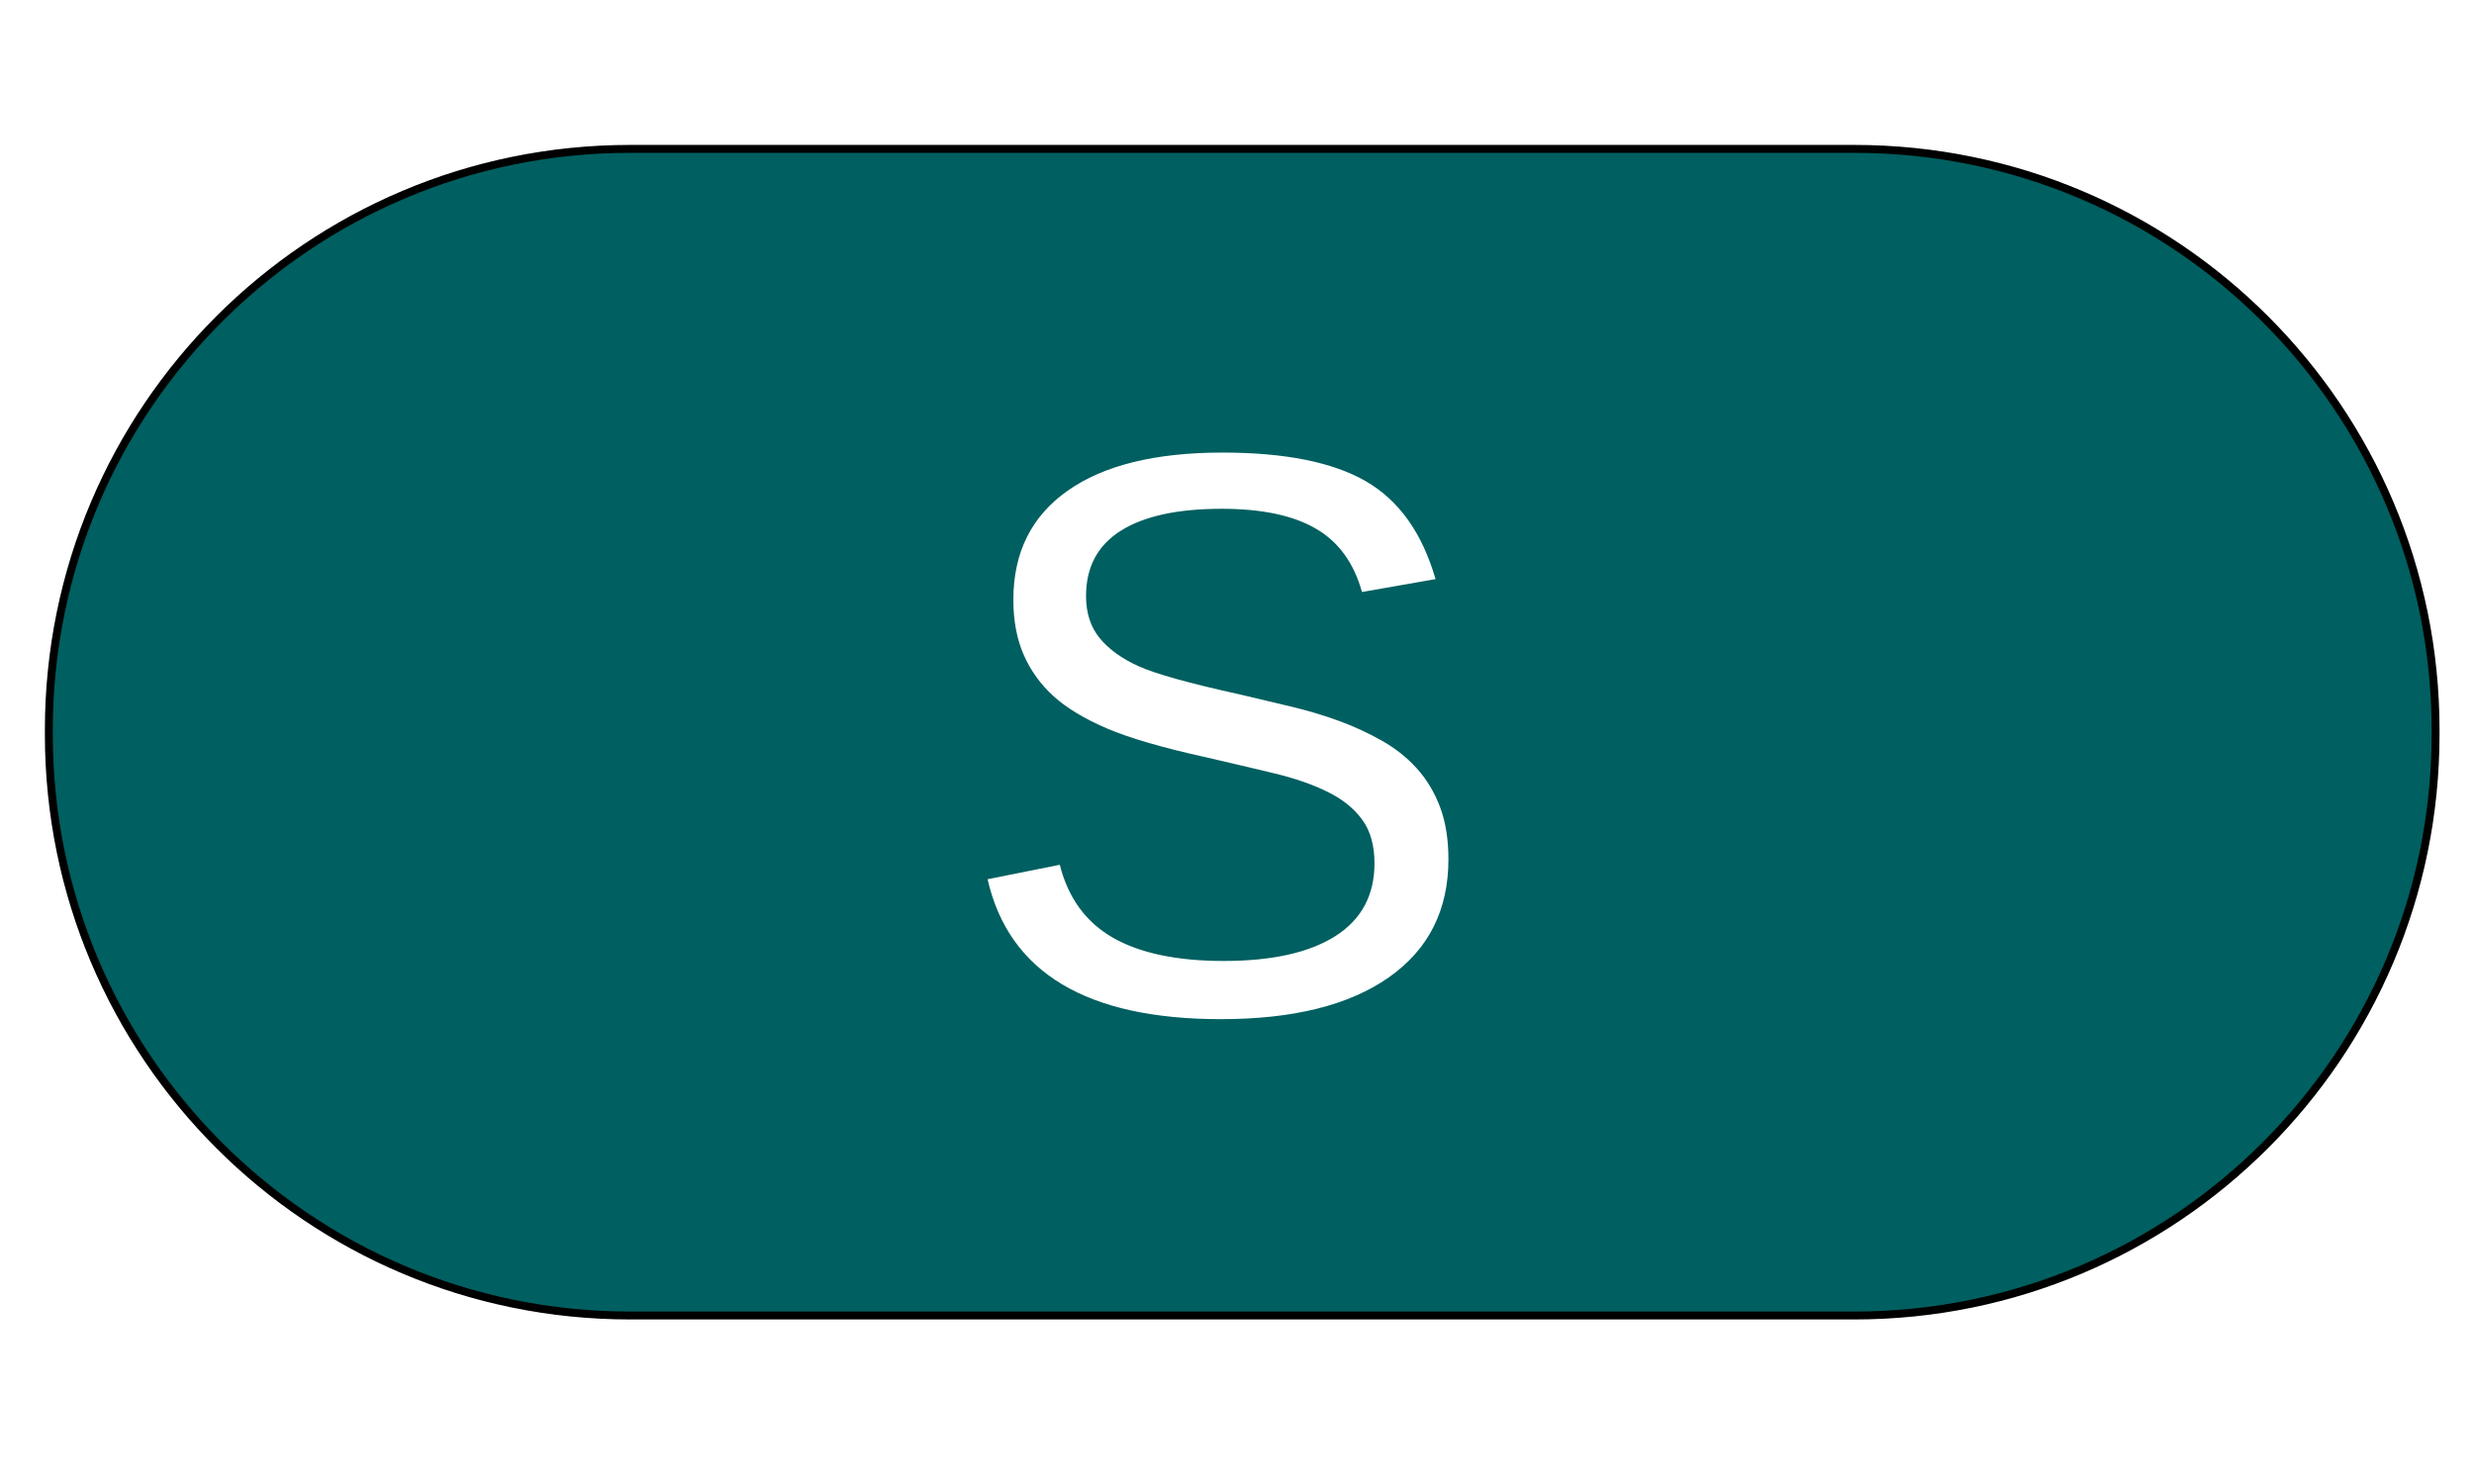
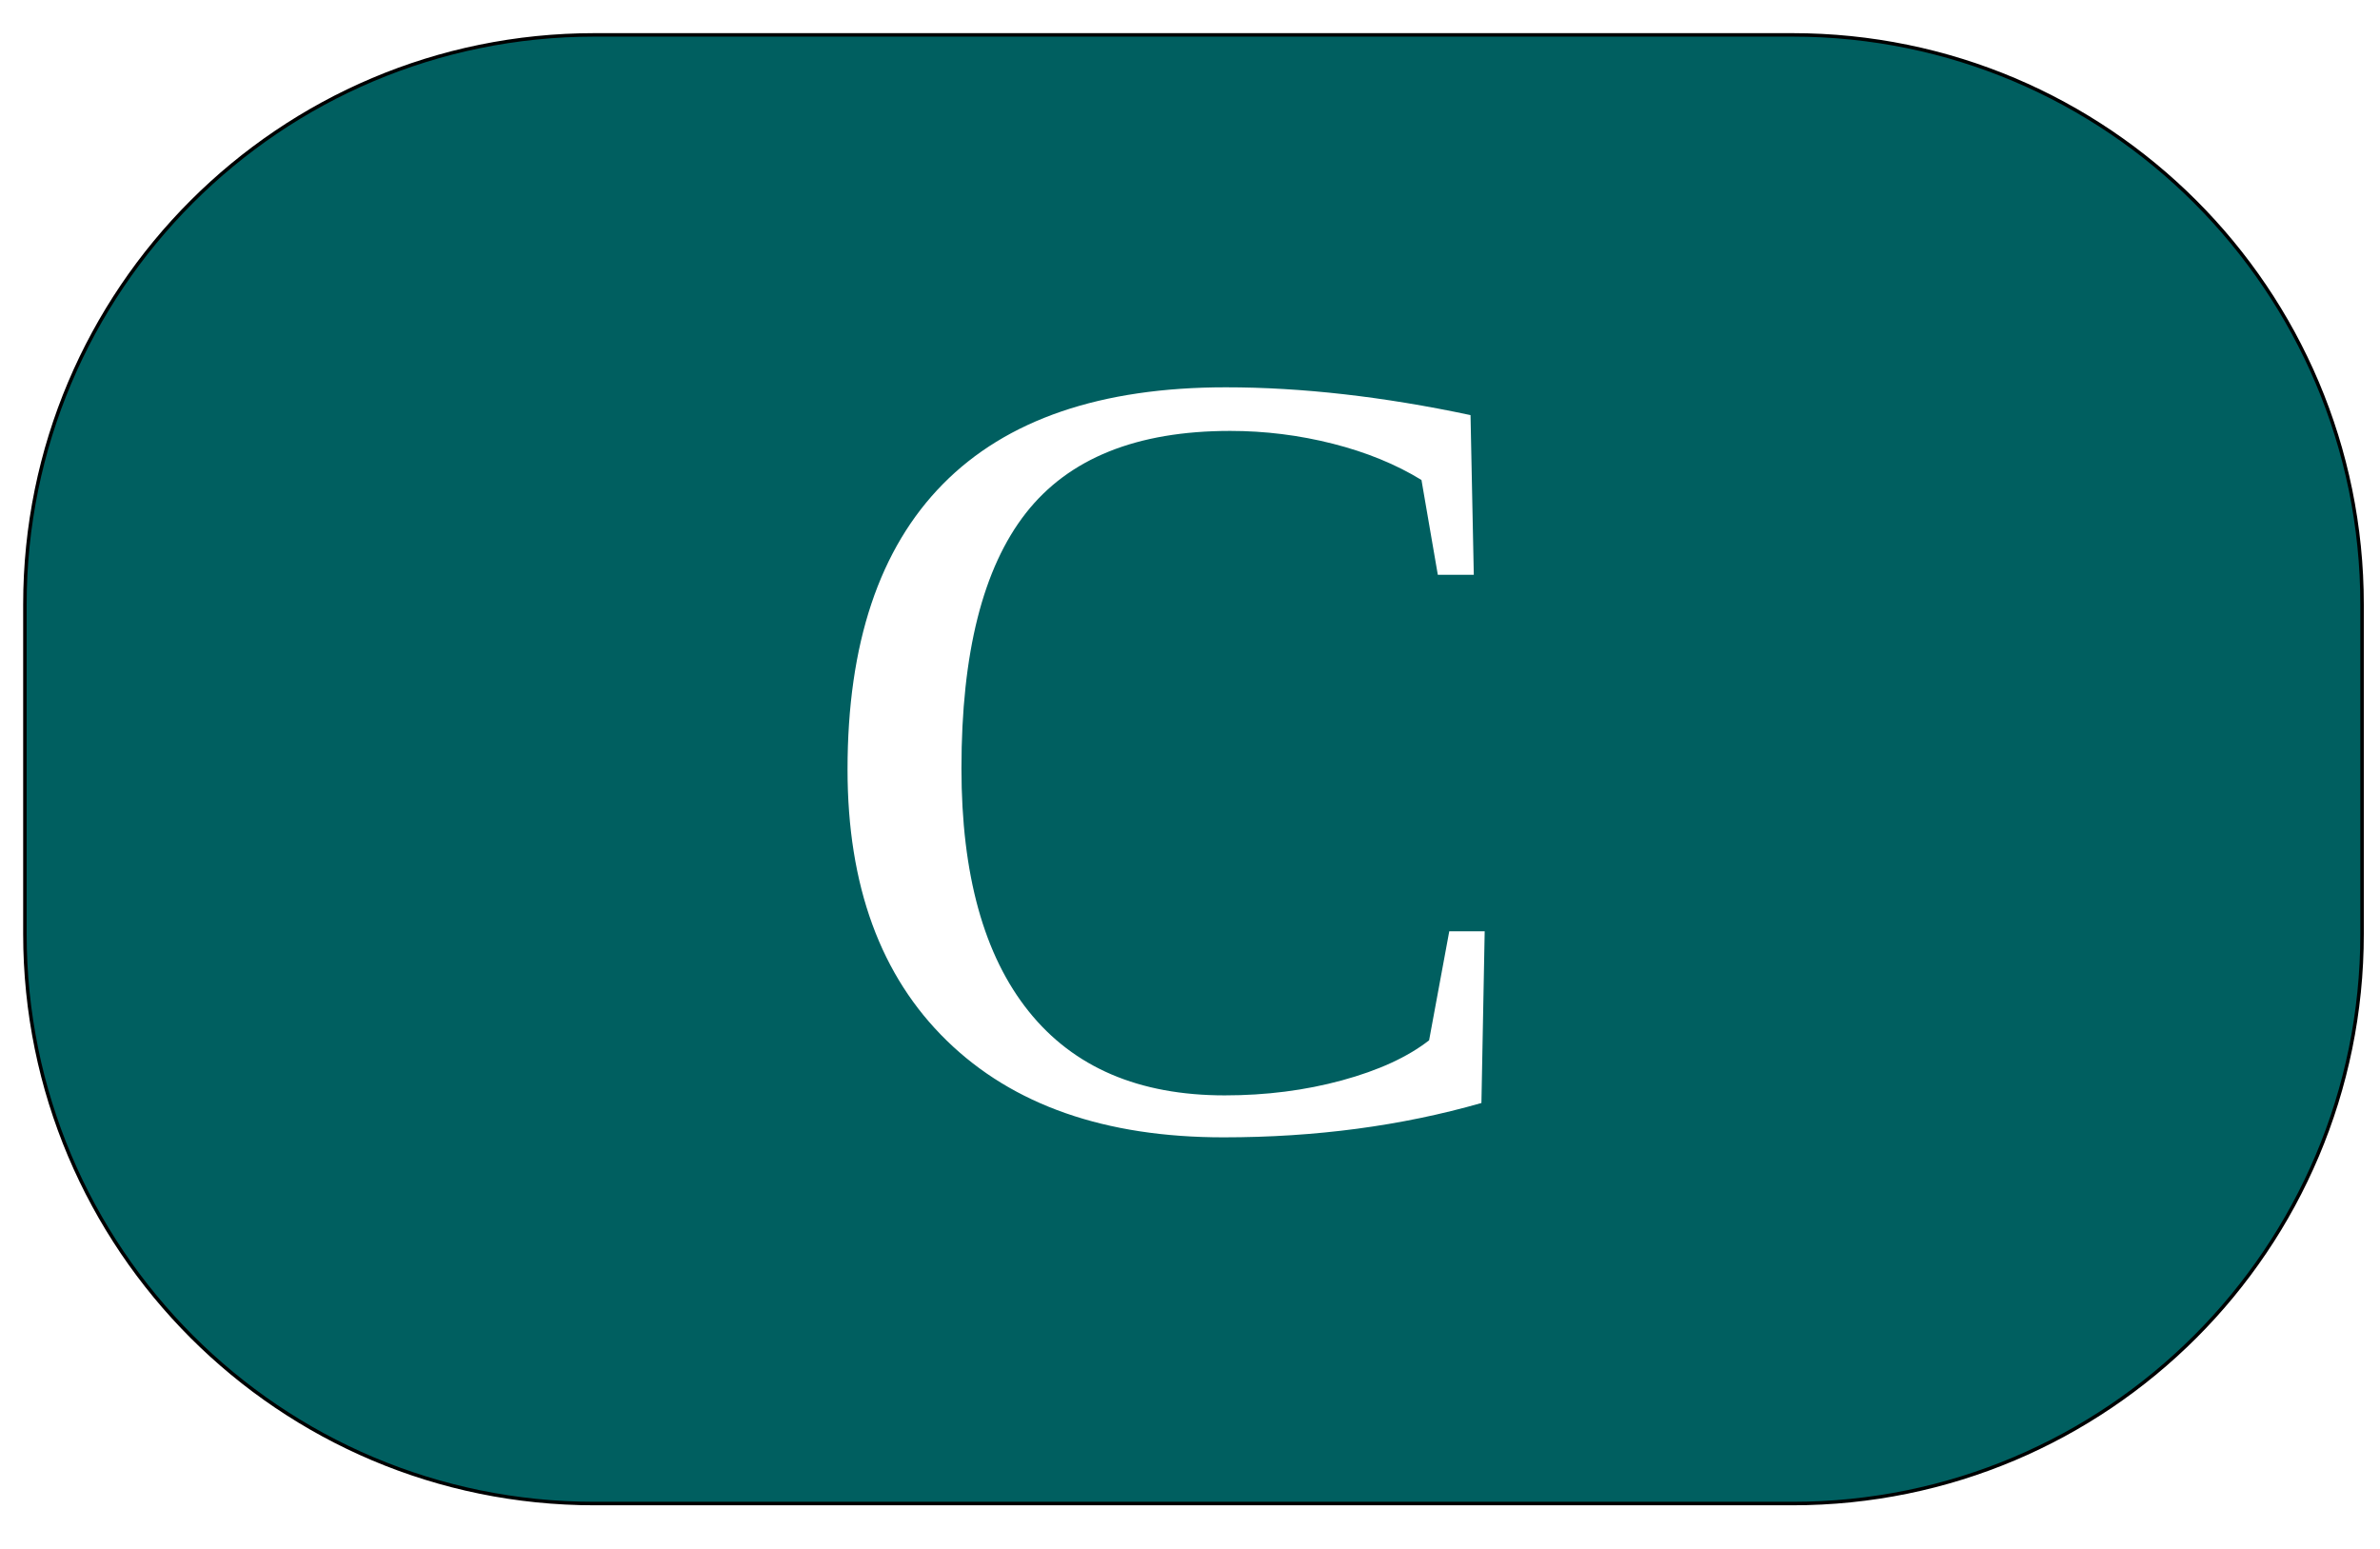
- <svg xmlns="http://www.w3.org/2000/svg" viewBox="89.394 173.233 312.122 156.566" width="25pt" height="15pt">
-   <rect x="95.556" y="176.667" width="301.111" height="147.222" style="stroke: rgb(0, 0, 0); fill: rgb(0, 95, 96);" rx="73.333" ry="73.333" />
-   <text style="fill: rgb(255, 255, 255); font-family: Arial, sans-serif; font-size: 101px; white-space: pre;" x="209.393" y="285.506">S</text>
-   <text style="white-space: pre; fill: rgb(51, 51, 51); font-family: Arial, sans-serif; font-size: 15.6px;" x="247.626" y="245.707"> </text>
-   <text style="white-space: pre; fill: rgb(51, 51, 51); font-family: Arial, sans-serif; font-size: 15.6px;" x="243.889" y="224.444"> </text>
+ <svg xmlns="http://www.w3.org/2000/svg" viewBox="0 0 72 444" width="922" height="600">
+   <rect x="-298" y="10" width="670" height="421" style="fill: rgb(0, 95, 96); stroke: rgb(0, 0, 0)" rx="163.3" ry="163.3" />
+   <text font-size="320" textLength="672.2" style="fill: rgb(255, 255, 255); font-family: [object Object]; font-size: 320px; white-space: pre" x="-75.3" y="322.9">C</text>
+   <text style="fill: rgb(51, 51, 51); font-family: [object Object]; font-size: 15.6px; white-space: pre" x="247.6" y="245.7"> </text>
+   <text style="fill: rgb(51, 51, 51); font-family: [object Object]; font-size: 15.6px; white-space: pre" x="243.9" y="224.4"> </text>
</svg>
